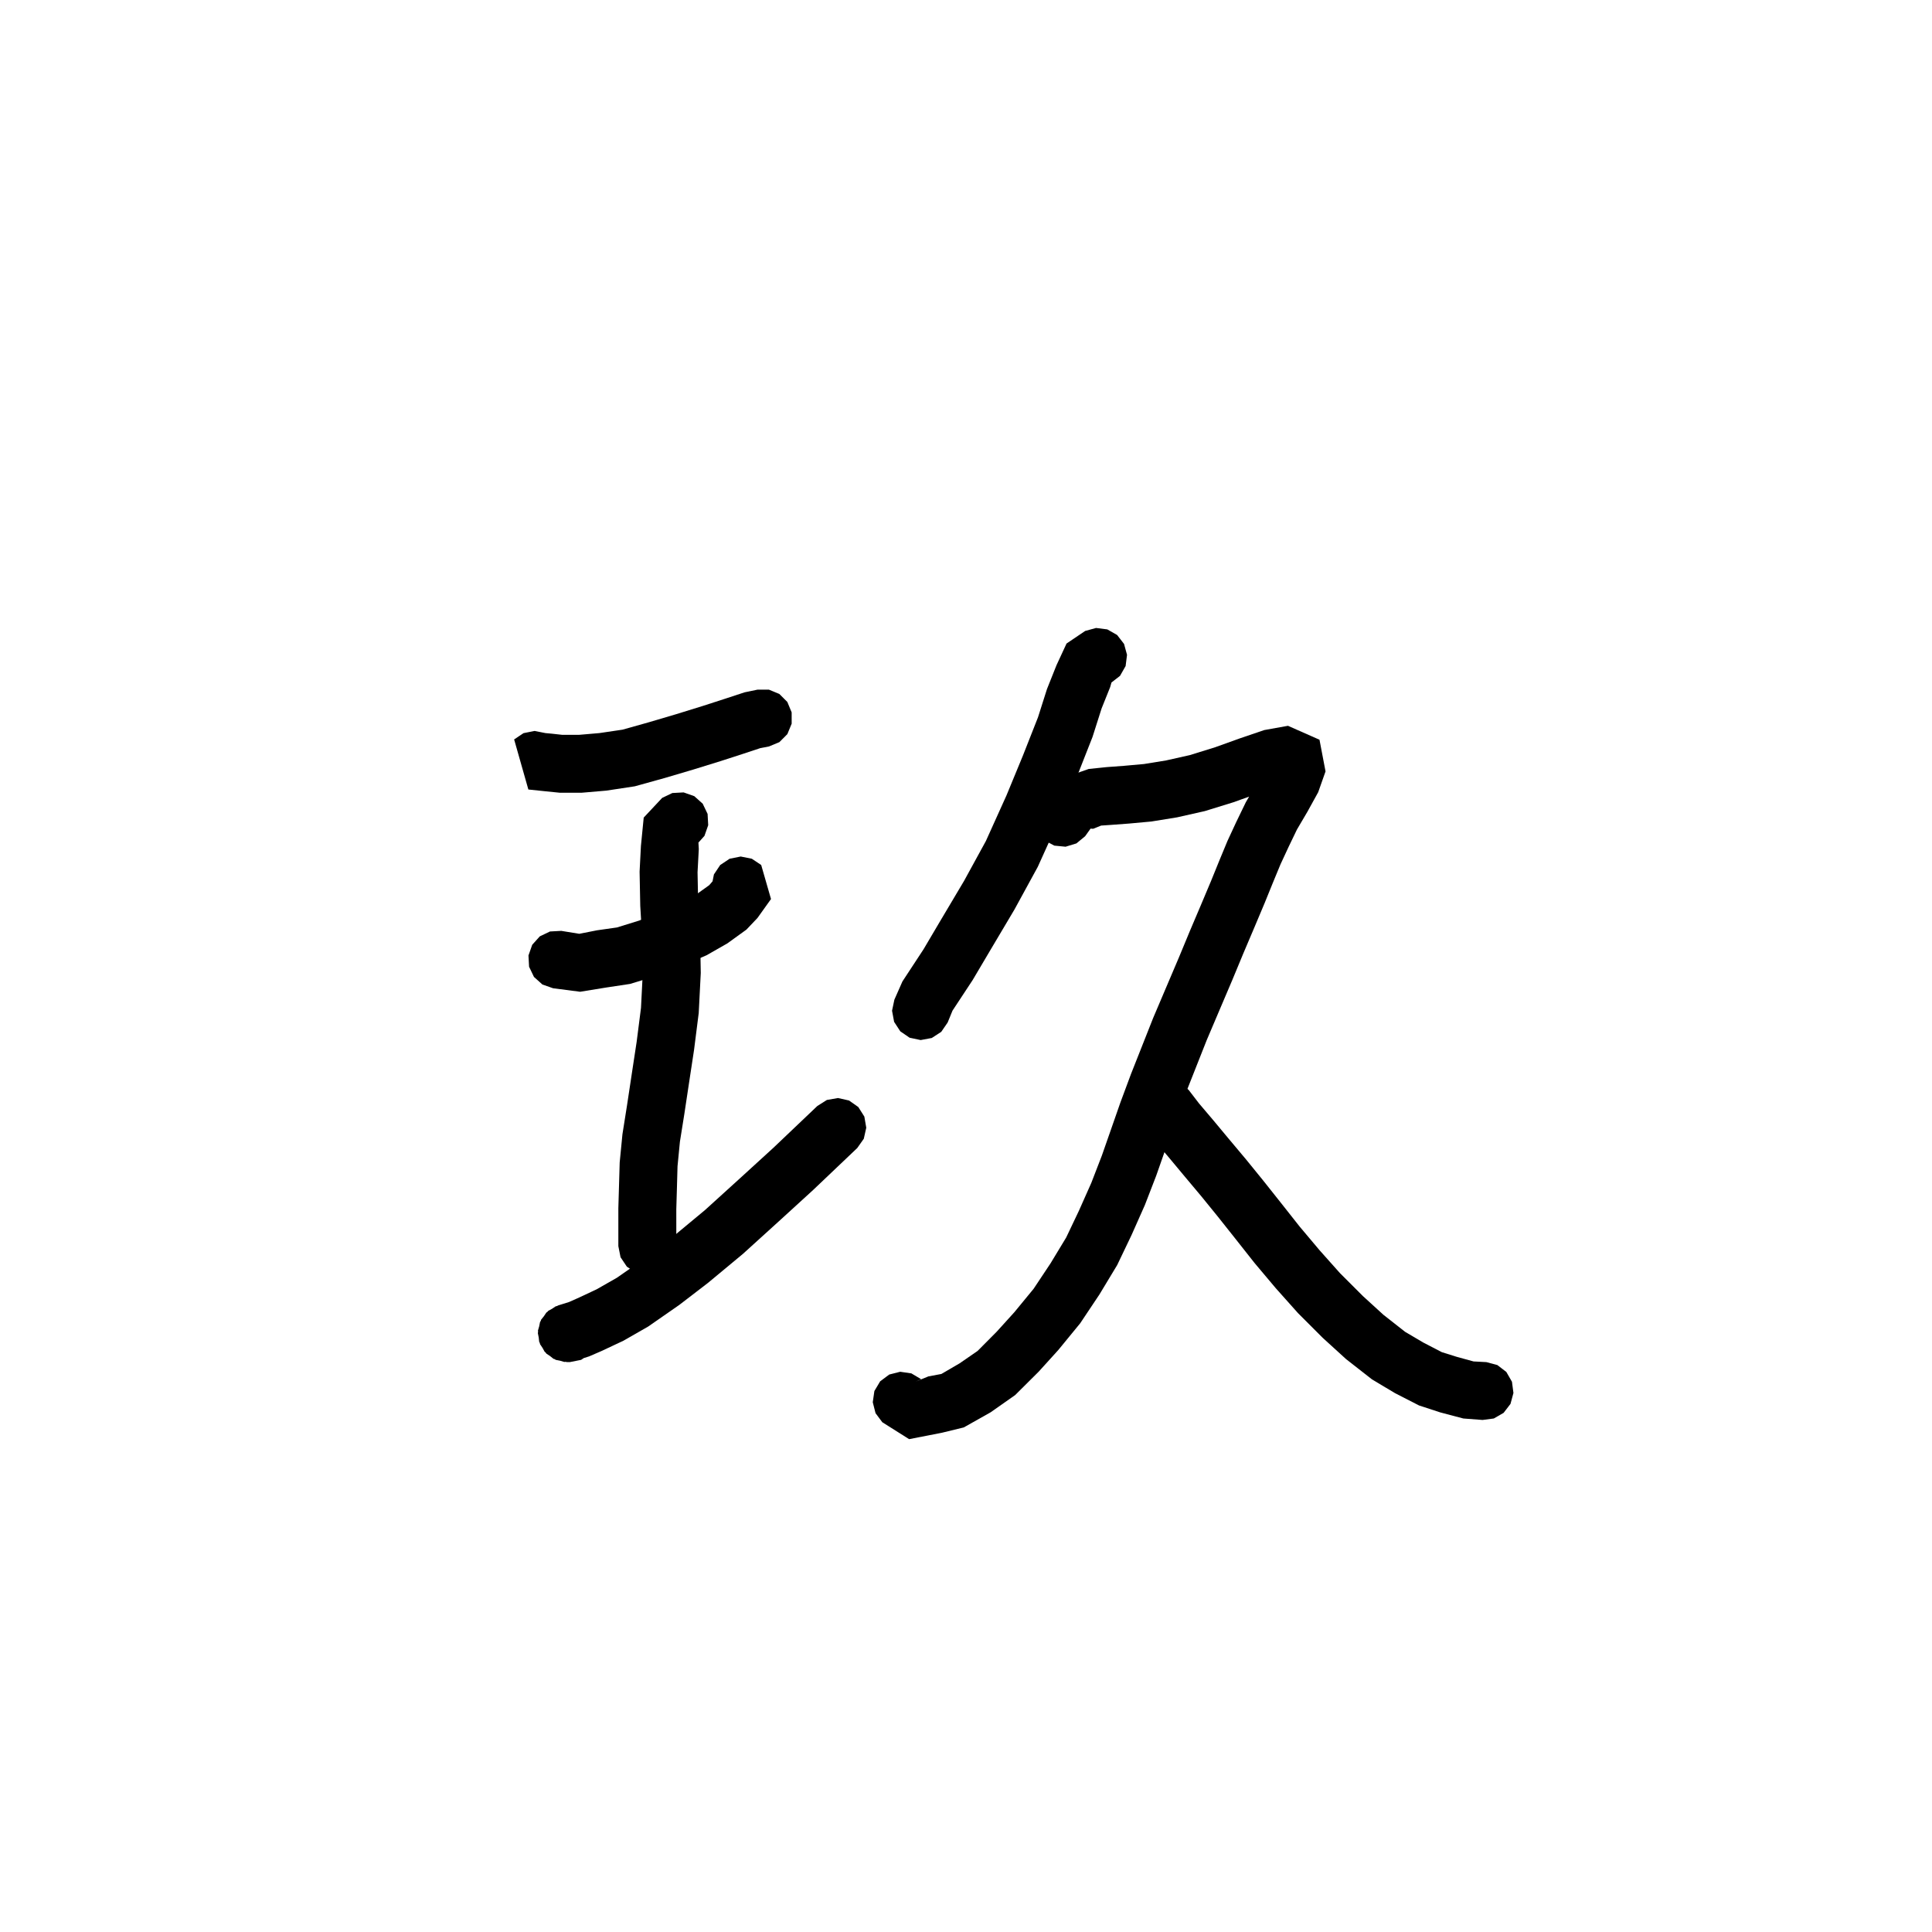
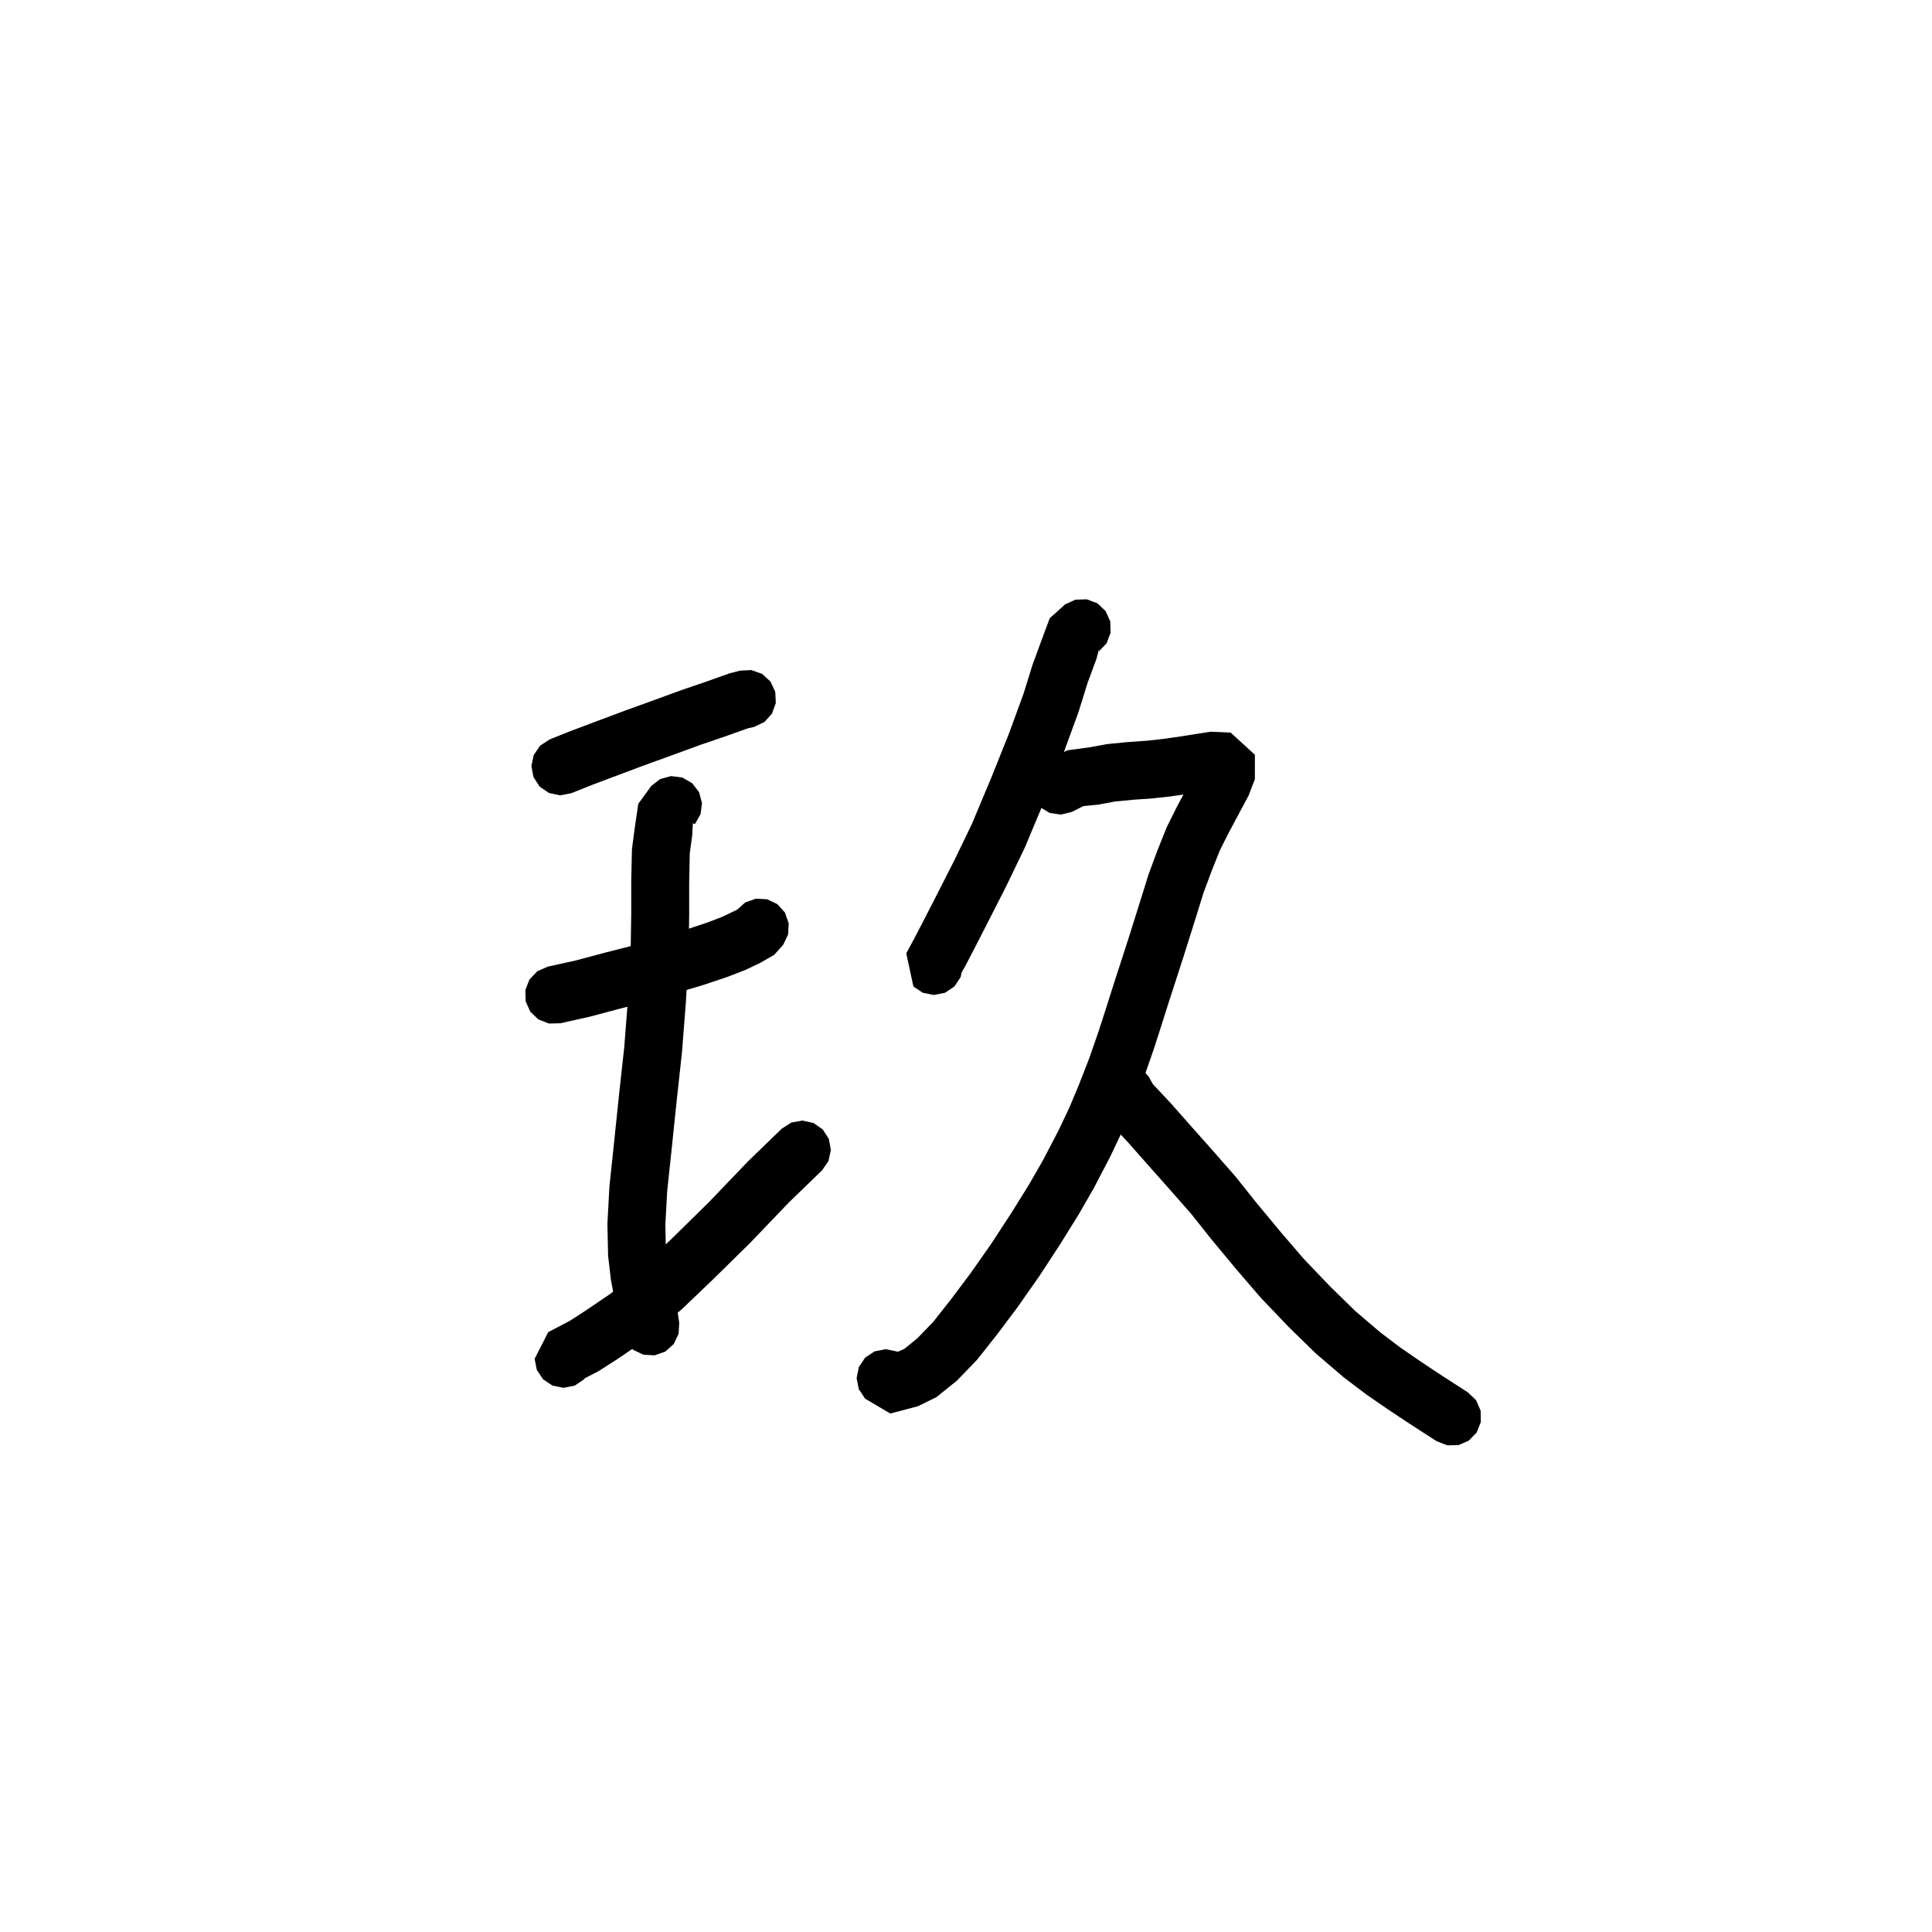
<svg xmlns="http://www.w3.org/2000/svg" viewBox="0 0 300 300" width="300" height="300">
-   <path d="M 79.834 114.818 L 82.044 122.594 L 84.761 122.877 L 86.932 123.096 L 90.323 123.095 L 94.152 122.768 L 98.569 122.098 L 103.158 120.825 L 107.618 119.507 L 111.871 118.191 L 115.312 117.078 L 118.073 116.164 L 119.398 115.913 L 121.02 115.239 L 122.26 113.996 L 122.93 112.373 L 122.928 110.617 L 122.255 108.996 L 121.012 107.756 L 119.389 107.086 L 117.633 107.087 L 115.625 107.503 L 112.52 108.522 L 109.161 109.609 L 105.013 110.893 L 100.673 112.175 L 96.662 113.302 L 93.079 113.832 L 89.908 114.105 L 87.299 114.104 L 85.67 113.923 L 83.654 113.739 L 86.198 121.182 L 87.173 119.722 L 87.516 118 L 87.173 116.278 L 86.198 114.818 L 84.738 113.843 L 83.016 113.5 L 81.294 113.843 Z" fill="black" fill-rule="nonzero" />
-   <path d="M 85.879 153.455 L 90.081 154 L 94.134 153.342 L 97.836 152.783 L 102.207 151.446 L 105.938 149.957 L 109.702 148.338 L 112.945 146.488 L 115.906 144.349 L 117.624 142.538 L 119.721 139.602 L 118.198 134.318 L 116.738 133.343 L 115.016 133 L 113.294 133.343 L 111.834 134.318 L 110.858 135.778 L 110.516 137.5 L 110.858 139.222 L 111.834 140.682 L 111.31 136.398 L 110.807 136.662 L 110.126 137.451 L 108.086 138.912 L 105.729 140.262 L 102.493 141.643 L 99.224 142.954 L 95.795 144.017 L 92.697 144.458 L 89.95 145 L 87.152 144.545 L 85.399 144.641 L 83.816 145.4 L 82.643 146.707 L 82.061 148.364 L 82.156 150.117 L 82.916 151.7 L 84.223 152.872 Z" fill="black" fill-rule="nonzero" />
-   <path d="M 102.816 123.9 L 99.956 126.954 L 99.522 131.361 L 99.316 135.349 L 99.419 140.678 L 99.719 145.671 L 99.816 150.921 L 99.533 156.507 L 98.858 161.782 L 98.166 166.326 L 97.368 171.612 L 96.653 176.122 L 96.225 180.505 L 96.118 184.17 L 96.016 187.621 L 96.016 190 L 96.016 192.667 L 96.016 193.5 L 96.358 195.222 L 97.334 196.682 L 98.794 197.657 L 100.516 198 L 102.238 197.657 L 103.698 196.682 L 104.673 195.222 L 105.016 193.5 L 105.016 192.667 L 105.016 190 L 105.015 187.779 L 105.114 184.43 L 105.206 181.095 L 105.578 177.278 L 106.263 172.988 L 107.065 167.674 L 107.773 163.018 L 108.498 157.293 L 108.815 151.079 L 108.712 145.329 L 108.412 140.322 L 108.315 135.451 L 108.509 131.839 L 108.408 130.046 L 108.216 131.1 L 109.388 129.793 L 109.97 128.136 L 109.875 126.383 L 109.116 124.8 L 107.808 123.628 L 106.152 123.045 L 104.399 123.141 Z" fill="black" fill-rule="nonzero" />
-   <path d="M 88.516 202.5 L 88.016 202.5 L 86.294 202.843 L 84.834 203.818 L 83.858 205.278 L 83.516 207 L 83.858 208.722 L 84.834 210.182 L 86.294 211.157 L 88.016 211.5 L 88.516 211.5 L 90.238 211.157 L 91.698 210.182 L 92.673 208.722 L 93.016 207 L 92.673 205.278 L 91.698 203.818 L 90.238 202.843 Z M 89.371 211.291 L 91.482 210.618 L 93.391 209.791 L 96.799 208.189 L 100.647 205.987 L 105.47 202.634 L 109.931 199.21 L 115.368 194.696 L 120.845 189.728 L 126.255 184.788 L 133.117 178.261 L 134.129 176.825 L 134.514 175.112 L 134.215 173.382 L 133.276 171.899 L 131.841 170.887 L 130.128 170.501 L 128.398 170.801 L 126.914 171.739 L 120.11 178.212 L 114.787 183.072 L 109.464 187.904 L 104.3 192.19 L 100.162 195.366 L 95.785 198.413 L 92.632 200.211 L 89.641 201.609 L 88.349 202.182 L 86.661 202.709 L 85.122 203.554 L 84.023 204.924 L 83.533 206.61 L 83.725 208.355 L 84.57 209.894 L 85.94 210.992 L 87.625 211.483 Z" fill="black" fill-rule="nonzero" />
-   <path d="M 168.503 97.975 L 165.611 99.929 L 164.046 103.308 L 162.574 106.997 L 161.184 111.369 L 158.842 117.317 L 156.287 123.509 L 153.085 130.599 L 149.707 136.771 L 145.944 143.106 L 143.401 147.413 L 140.129 152.399 L 138.879 155.227 L 138.516 156.945 L 138.837 158.671 L 139.795 160.143 L 141.243 161.136 L 142.961 161.5 L 144.687 161.178 L 146.159 160.221 L 147.152 158.773 L 147.903 156.934 L 151.03 152.187 L 153.687 147.694 L 157.525 141.229 L 161.146 134.601 L 164.544 127.091 L 167.189 120.683 L 169.647 114.431 L 171.057 110.003 L 172.386 106.692 L 172.754 105.405 L 172.528 106.025 L 173.915 104.948 L 174.785 103.423 L 175.004 101.681 L 174.541 99.988 L 173.464 98.6 L 171.939 97.731 L 170.197 97.511 Z" fill="black" fill-rule="nonzero" />
-   <path d="M 168.498 129.85 L 169.341 128.67 L 169.752 128.692 L 170.98 128.195 L 172.582 128.085 L 175.289 127.884 L 178.789 127.563 L 182.776 126.917 L 187.082 125.946 L 191.539 124.569 L 195.507 123.146 L 198.724 122.035 L 200.234 121.698 L 197.741 120.334 L 197.003 118.017 L 196.542 119.188 L 195.209 121.567 L 193.447 124.579 L 191.949 127.674 L 190.595 130.593 L 189.352 133.593 L 188.058 136.778 L 186.471 140.547 L 184.766 144.558 L 183.067 148.656 L 181.075 153.338 L 179.054 158.089 L 177.331 162.446 L 175.614 166.788 L 173.982 171.174 L 172.467 175.516 L 171.094 179.442 L 169.46 183.673 L 167.528 188.017 L 165.556 192.161 L 163.117 196.187 L 160.5 200.121 L 157.502 203.767 L 154.759 206.794 L 151.804 209.769 L 149.011 211.697 L 146.175 213.35 L 144.163 213.725 L 142.198 214.53 L 143.026 214.155 L 141.517 213.258 L 139.779 213.006 L 138.077 213.439 L 136.671 214.49 L 135.773 215.999 L 135.522 217.737 L 135.954 219.438 L 137.005 220.845 L 141.166 223.47 L 146.268 222.475 L 149.656 221.65 L 153.821 219.303 L 157.627 216.631 L 161.272 213.006 L 164.329 209.633 L 167.732 205.479 L 170.714 201.013 L 173.475 196.439 L 175.703 191.783 L 177.771 187.127 L 179.537 182.558 L 180.964 178.484 L 182.449 174.226 L 184.017 170.012 L 185.7 165.754 L 187.378 161.511 L 189.356 156.862 L 191.364 152.144 L 193.065 148.042 L 194.76 144.053 L 196.373 140.222 L 197.679 137.007 L 198.837 134.207 L 200.082 131.526 L 201.384 128.821 L 203.023 126.033 L 204.689 123.012 L 205.828 119.783 L 204.89 114.866 L 199.997 112.702 L 196.308 113.365 L 192.524 114.654 L 188.693 116.031 L 184.75 117.254 L 181.055 118.083 L 177.642 118.637 L 174.542 118.916 L 171.85 119.115 L 169.051 119.405 L 166.479 120.308 L 163.691 121.664 L 161.533 124.15 L 160.707 125.7 L 160.538 127.448 L 161.05 129.127 L 162.166 130.483 L 163.716 131.308 L 165.463 131.478 L 167.143 130.965 Z" fill="black" fill-rule="nonzero" />
-   <path d="M 177.449 174.744 L 179.19 177.004 L 181.47 179.695 L 183.963 182.686 L 186.545 185.765 L 189.107 188.918 L 191.787 192.293 L 194.829 196.145 L 198.115 200.047 L 201.547 203.892 L 205.403 207.75 L 209.011 211.037 L 213.046 214.194 L 216.635 216.337 L 220.351 218.24 L 223.647 219.318 L 227.225 220.263 L 230.216 220.49 L 231.957 220.263 L 233.479 219.387 L 234.549 217.995 L 235.006 216.299 L 234.778 214.558 L 233.902 213.037 L 232.51 211.966 L 230.815 211.51 L 228.807 211.403 L 226.184 210.682 L 223.88 209.96 L 220.996 208.463 L 218.185 206.806 L 214.82 204.163 L 211.628 201.25 L 208.085 197.708 L 204.916 194.153 L 201.803 190.455 L 198.844 186.707 L 196.124 183.282 L 193.486 180.035 L 190.868 176.914 L 188.361 173.905 L 186.175 171.329 L 184.582 169.256 L 183.261 168.1 L 181.598 167.538 L 179.846 167.655 L 178.272 168.433 L 177.116 169.755 L 176.553 171.418 L 176.67 173.17 Z" fill="black" fill-rule="nonzero" />
+   <path d="M 88.687 123.178 L 91.972 121.864 L 96.098 120.313 L 100.069 118.823 L 104.753 117.129 L 108.819 115.641 L 112.596 114.349 L 116.079 113.111 L 117.107 112.866 L 118.695 112.116 L 119.874 110.815 L 120.467 109.162 L 120.381 107.409 L 119.631 105.821 L 118.331 104.641 L 116.678 104.049 L 114.924 104.134 L 113.285 104.556 L 109.635 105.851 L 105.812 107.159 L 101.678 108.671 L 96.962 110.377 L 92.934 111.887 L 88.726 113.469 L 85.344 114.822 L 83.873 115.779 L 82.879 117.227 L 82.516 118.945 L 82.837 120.671 L 83.795 122.143 L 85.243 123.136 L 86.961 123.5 Z" fill="black" fill-rule="nonzero" />
+   <path d="M 86.992 158.893 L 91.584 157.871 L 96.154 156.654 L 100.52 155.536 L 105.299 154.113 L 109.068 152.992 L 112.82 151.741 L 115.678 150.641 L 118.058 149.51 L 120.216 148.267 L 121.616 146.7 L 122.375 145.117 L 122.47 143.364 L 121.888 141.707 L 120.716 140.4 L 119.132 139.641 L 117.379 139.545 L 115.723 140.128 L 114.416 141.3 L 114.816 141.067 L 113.974 141.49 L 112.154 142.359 L 109.811 143.259 L 106.363 144.408 L 102.732 145.487 L 98.111 146.864 L 93.878 147.946 L 89.447 149.129 L 85.039 150.107 L 83.433 150.815 L 82.219 152.084 L 81.584 153.721 L 81.623 155.476 L 82.331 157.083 L 83.6 158.296 L 85.236 158.932 Z" fill="black" fill-rule="nonzero" />
+   <path d="M 101.129 122.037 L 99.111 124.82 L 98.55 128.642 L 98.125 131.916 L 98.016 137.055 L 98.016 142.06 L 97.919 148.13 L 97.526 154.995 L 96.935 162.582 L 96.141 169.823 L 95.34 177.531 L 94.631 184.229 L 94.317 190.011 L 94.424 194.981 L 94.865 198.768 L 95.403 201.583 L 95.95 204.191 L 96.475 205.889 L 96.561 206.636 L 97.143 208.293 L 98.316 209.6 L 99.899 210.359 L 101.652 210.455 L 103.308 209.872 L 104.616 208.7 L 105.375 207.117 L 105.47 205.364 L 105.223 203.777 L 104.681 202.009 L 104.228 199.817 L 103.766 197.432 L 103.407 194.419 L 103.315 190.189 L 103.6 184.971 L 104.291 178.469 L 105.09 170.777 L 105.896 163.418 L 106.505 155.605 L 106.912 148.47 L 107.015 142.14 L 107.015 137.145 L 107.107 132.484 L 107.481 129.758 L 107.587 127.847 L 107.902 127.963 L 108.778 126.442 L 109.006 124.701 L 108.549 123.005 L 107.479 121.613 L 105.957 120.737 L 104.216 120.51 L 102.521 120.966 Z" fill="black" fill-rule="nonzero" />
+   <path d="M 92.016 211 L 89.901 214.483 L 92.967 212.896 L 96.012 210.944 L 100.376 207.954 L 105.926 203.245 L 110.75 198.629 L 116.42 193.059 L 122.545 186.668 L 127.645 181.734 L 128.644 180.29 L 129.015 178.574 L 128.701 176.846 L 127.749 175.371 L 126.306 174.371 L 124.589 174.001 L 122.862 174.315 L 121.386 175.266 L 116.153 180.332 L 110.011 186.741 L 104.481 192.171 L 99.905 196.555 L 94.856 200.846 L 91.019 203.456 L 88.464 205.104 L 85.131 206.851 L 83.016 211 L 83.358 212.722 L 84.334 214.182 L 85.794 215.157 L 87.516 215.5 L 89.238 215.157 L 90.698 214.182 L 91.673 212.722 Z" fill="black" fill-rule="nonzero" />
+   <path d="M 165.4 93.838 L 163.001 96.001 L 161.777 99.289 L 160.352 103.162 L 158.959 107.642 L 156.714 113.789 L 153.952 120.694 L 150.907 127.964 L 148.184 133.602 L 145.308 139.254 L 143.316 143.138 L 142.043 145.585 L 140.722 148.039 L 141.834 153.182 L 143.294 154.157 L 145.016 154.5 L 146.738 154.157 L 148.198 153.182 L 149.173 151.722 L 149.516 150 L 149.173 148.278 L 148.198 146.818 L 148.976 151.628 L 149.988 149.815 L 151.315 147.262 L 153.324 143.346 L 156.248 137.598 L 159.124 131.636 L 162.28 124.106 L 165.117 117.011 L 167.473 110.558 L 168.88 106.038 L 170.254 102.311 L 170.697 100.666 L 170.631 101.162 L 171.833 99.882 L 172.454 98.24 L 172.4 96.485 L 171.677 94.884 L 170.398 93.682 L 168.755 93.061 L 167 93.116 Z" fill="black" fill-rule="nonzero" />
+   <path d="M 166.419 126.078 L 168.241 125.163 L 170.49 124.949 L 173.13 124.458 L 175.989 124.184 L 178.916 123.982 L 181.784 123.664 L 184.687 123.25 L 187.223 122.844 L 188.811 122.583 L 188.732 122.441 L 186.372 120.198 L 186.178 118.603 L 185.756 119.658 L 184.347 122.279 L 182.719 125.333 L 181.203 128.372 L 179.717 132.081 L 178.36 135.737 L 177.42 138.758 L 176.323 142.251 L 175.228 145.733 L 174.135 149.113 L 172.93 152.827 L 171.63 156.929 L 170.552 160.26 L 169.094 164.442 L 167.541 168.419 L 166.106 171.867 L 164.391 175.488 L 161.965 180.145 L 159.757 183.985 L 157.022 188.379 L 153.889 193.177 L 150.671 197.761 L 147.749 201.656 L 144.913 205.255 L 142.458 207.798 L 140.438 209.444 L 139.112 210.035 L 138.788 210.508 L 140.698 210.818 L 139.238 209.843 L 137.516 209.5 L 135.794 209.843 L 134.334 210.818 L 133.358 212.278 L 133.016 214 L 133.358 215.722 L 134.334 217.182 L 138.243 219.492 L 142.519 218.365 L 145.393 216.956 L 148.573 214.402 L 151.718 211.145 L 154.882 207.144 L 157.96 203.039 L 161.342 198.223 L 164.609 193.221 L 167.474 188.615 L 169.866 184.455 L 172.441 179.512 L 174.325 175.533 L 175.89 171.781 L 177.537 167.558 L 179.079 163.14 L 180.202 159.671 L 181.501 155.573 L 182.697 151.887 L 183.803 148.467 L 184.909 144.949 L 186.011 141.442 L 186.871 138.663 L 188.114 135.319 L 189.428 132.028 L 190.713 129.467 L 192.284 126.521 L 193.875 123.542 L 194.854 120.997 L 194.859 117.202 L 191.1 113.759 L 188.02 113.617 L 185.809 113.956 L 183.344 114.35 L 180.647 114.736 L 178.115 115.018 L 175.242 115.216 L 171.901 115.542 L 169.142 116.051 L 165.79 116.503 L 162.613 117.922 L 161.197 118.961 L 160.287 120.462 L 160.02 122.198 L 160.438 123.903 L 161.476 125.319 L 162.978 126.229 L 164.713 126.496 Z" fill="black" fill-rule="nonzero" />
+   <path d="M 170.657 171.815 L 172.036 174.02 L 175.281 177.521 L 178.247 180.884 L 181.443 184.479 L 184.966 188.489 L 188.026 192.341 L 191.977 197.103 L 195.784 201.525 L 200.115 206.063 L 204.379 210.221 L 208.682 213.895 L 212.179 216.547 L 215.49 218.825 L 218.242 220.659 L 220.741 222.28 L 223.082 223.785 L 224.716 224.428 L 226.472 224.397 L 228.082 223.697 L 229.301 222.433 L 229.944 220.8 L 229.913 219.044 L 229.212 217.434 L 227.949 216.215 L 225.624 214.72 L 223.189 213.141 L 220.541 211.375 L 217.452 209.253 L 214.35 206.905 L 210.453 203.579 L 206.517 199.737 L 202.447 195.475 L 198.854 191.297 L 195.006 186.659 L 191.866 182.711 L 188.189 178.521 L 184.984 174.916 L 181.951 171.479 L 178.995 168.313 L 178.374 167.185 L 177.195 165.884 L 175.607 165.134 L 173.853 165.049 L 172.2 165.641 L 170.9 166.821 L 170.15 168.409 L 170.065 170.162 Z" fill="black" fill-rule="nonzero" />
</svg>
